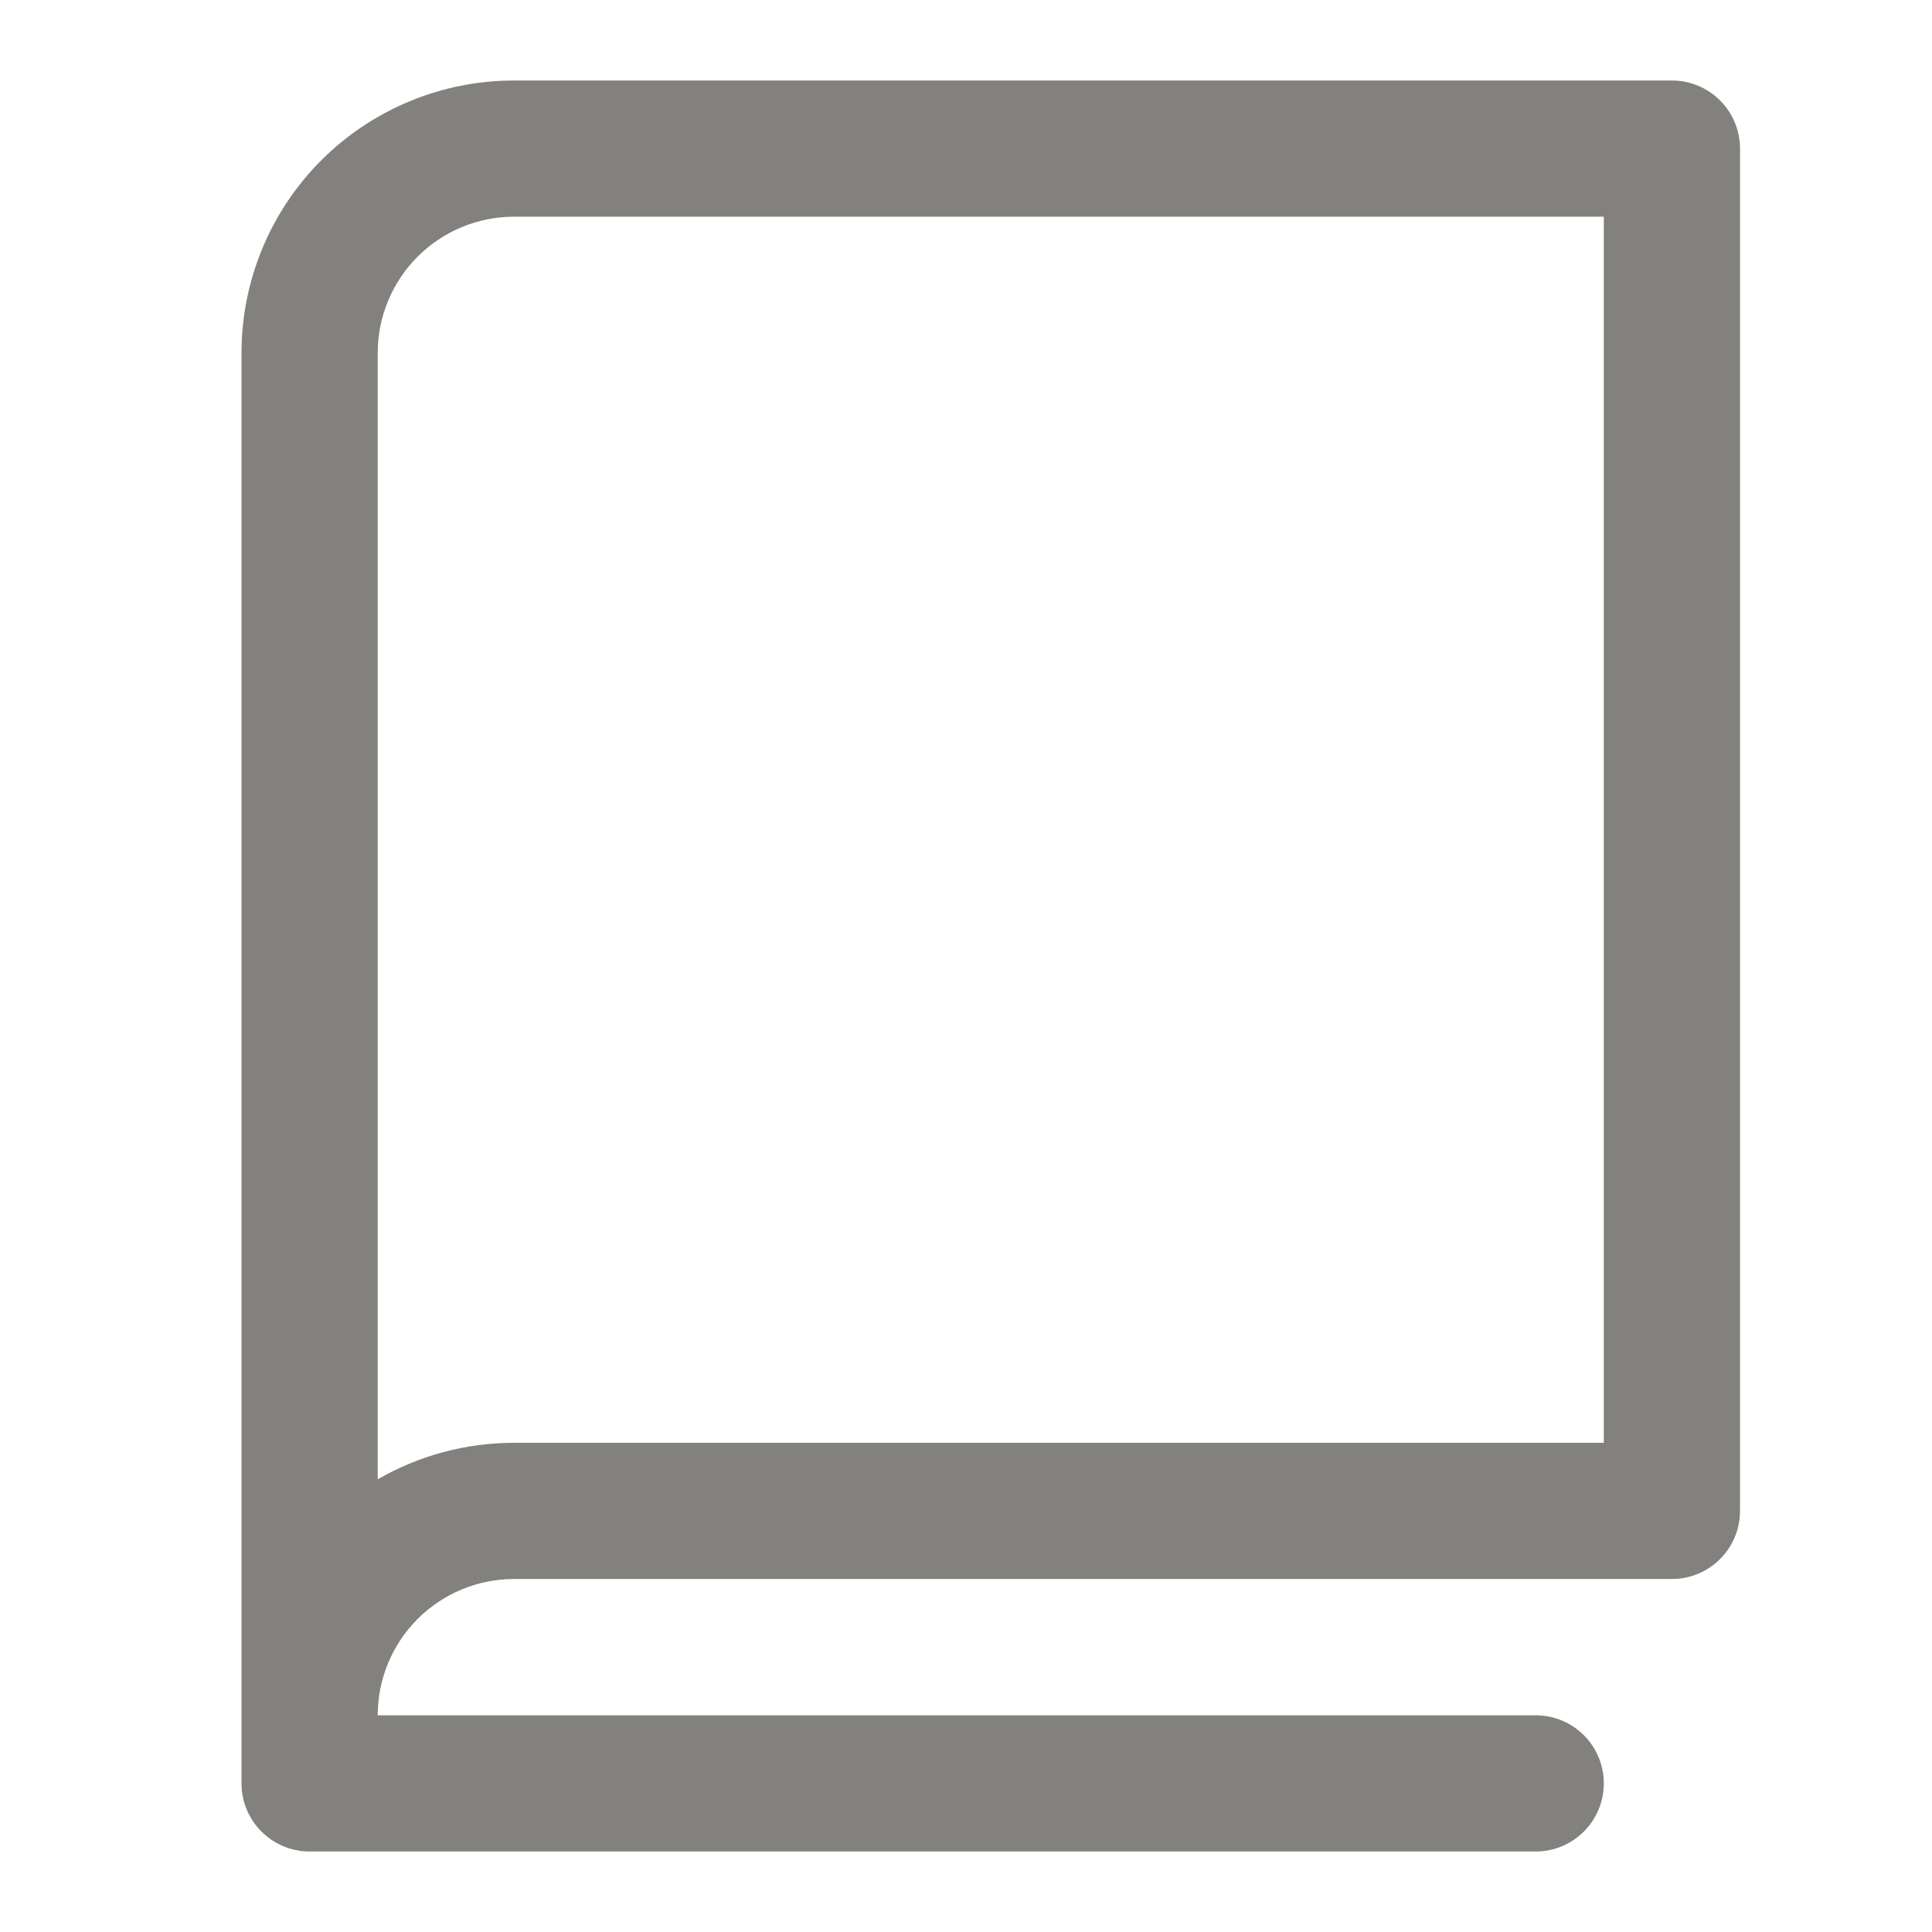
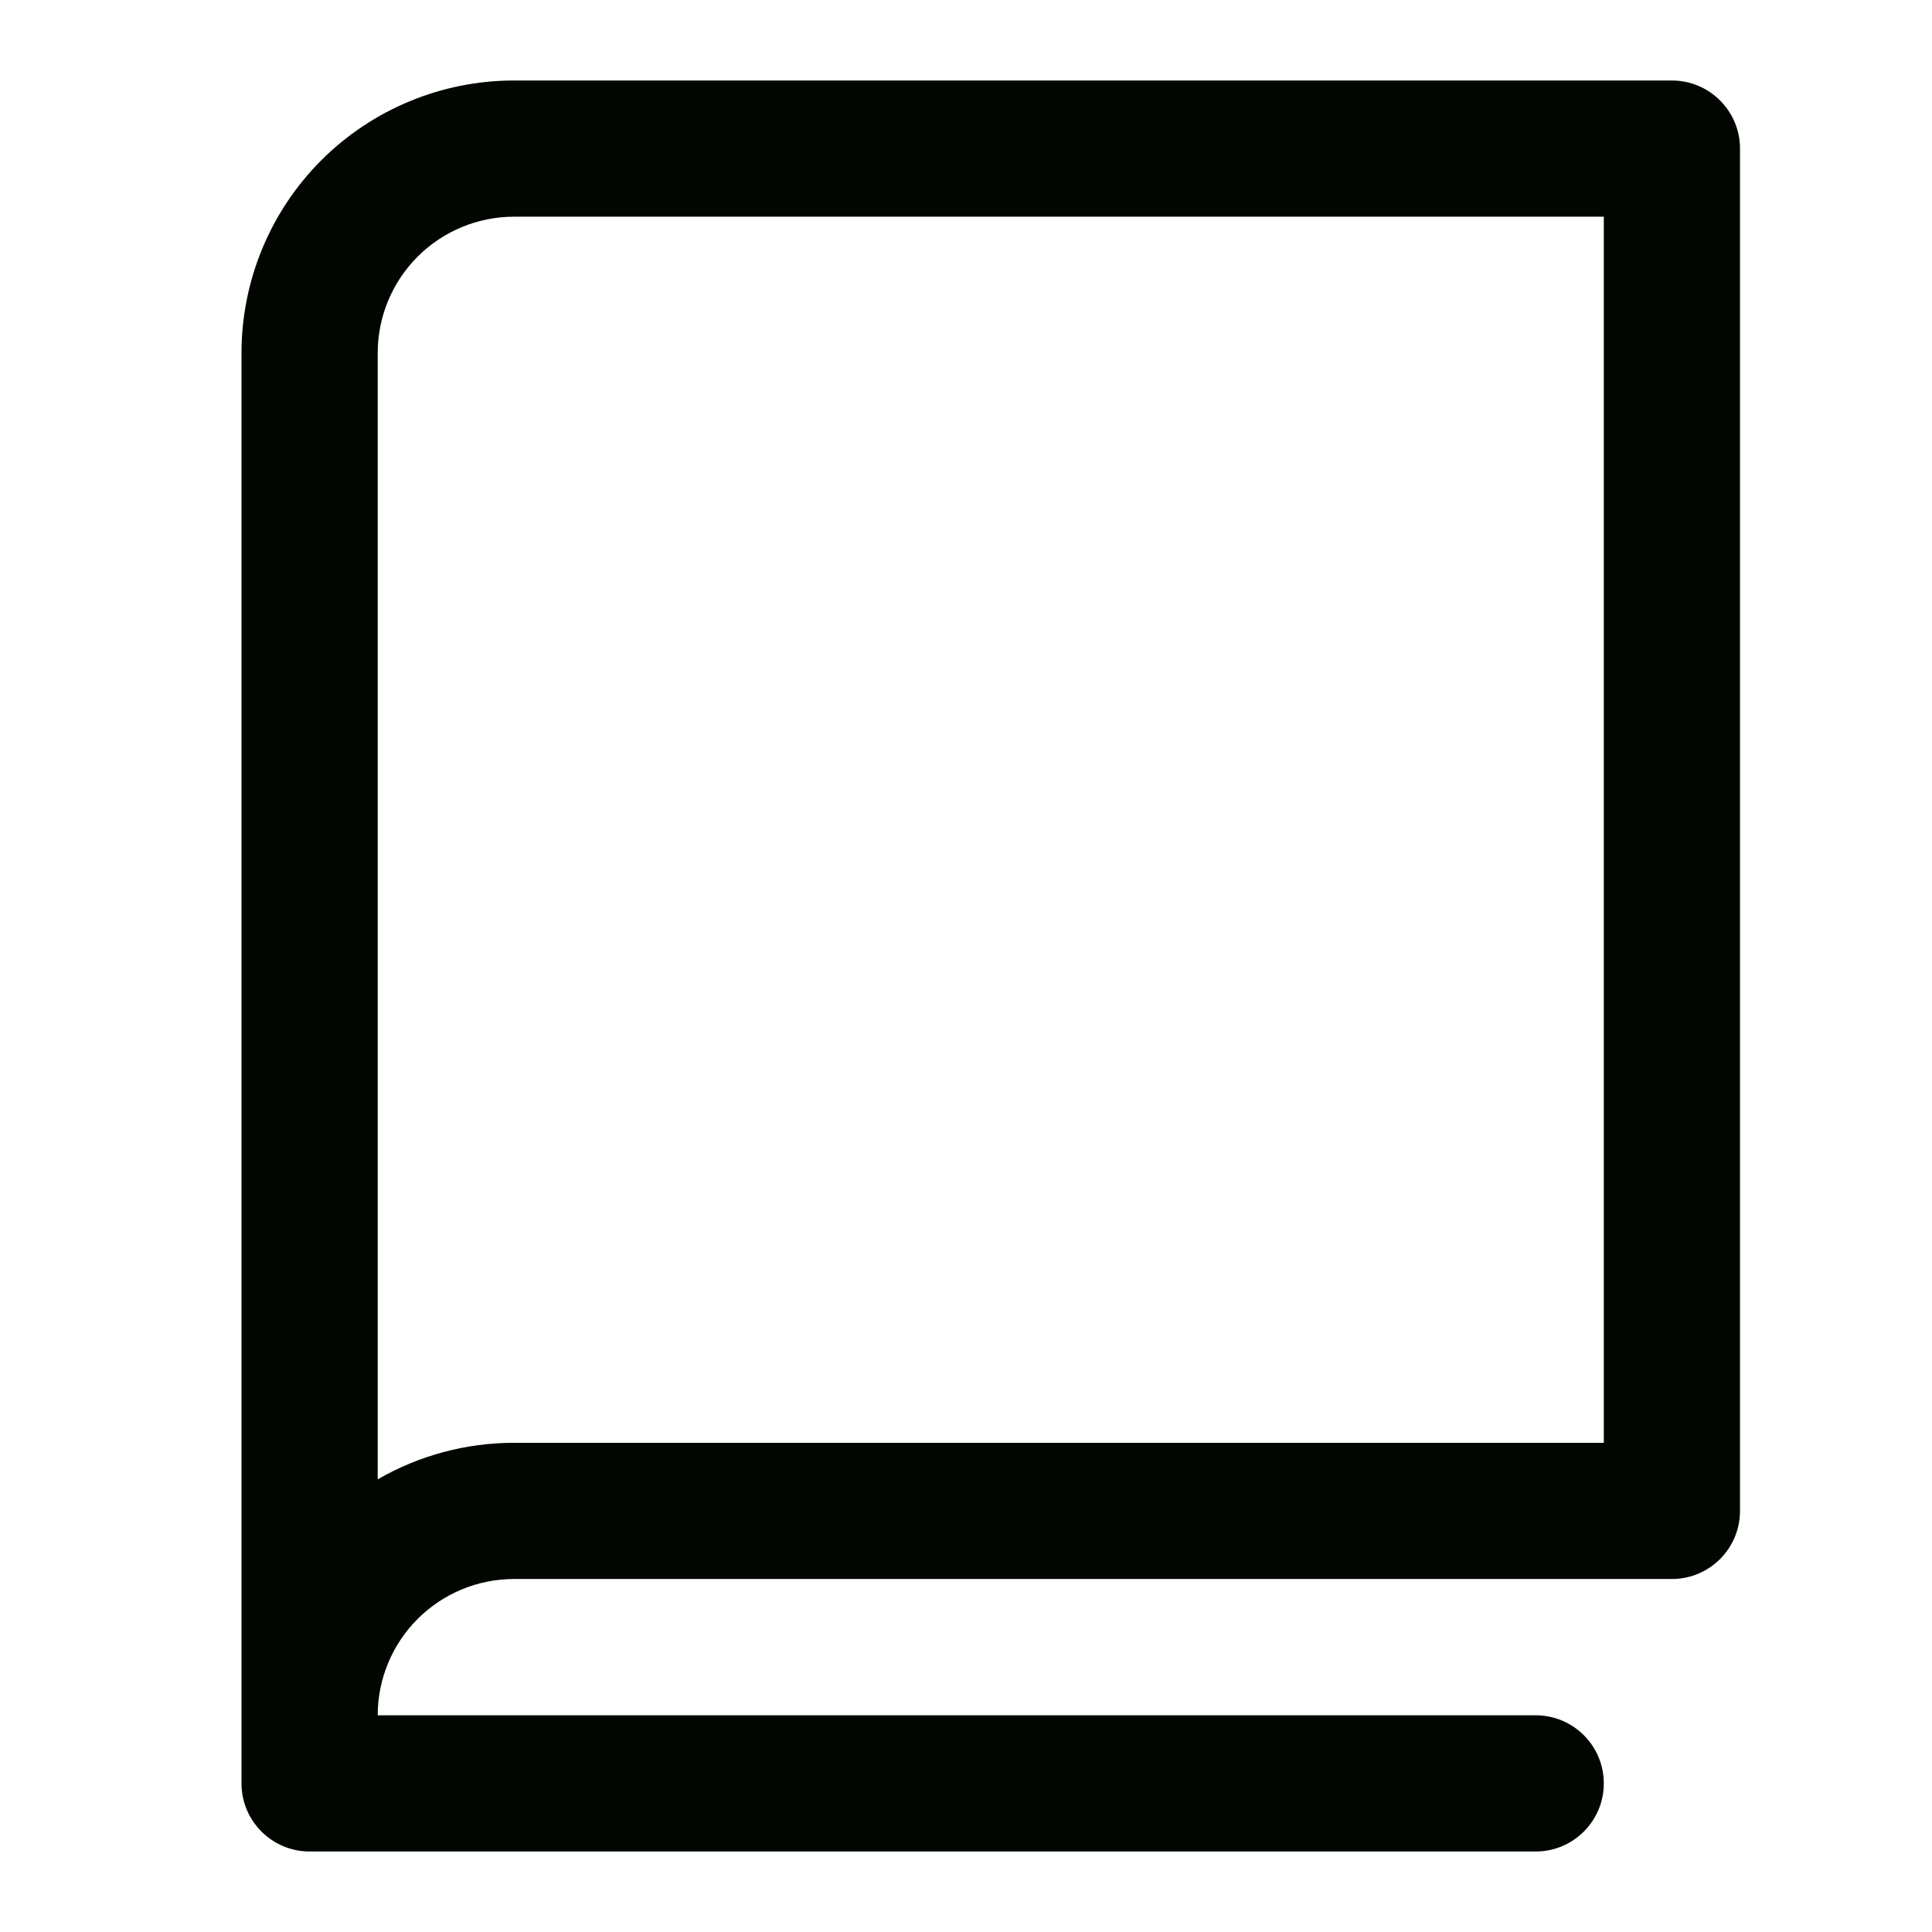
<svg xmlns="http://www.w3.org/2000/svg" width="24" height="24" viewBox="0 0 24 24" fill="none">
-   <path fill-rule="evenodd" clip-rule="evenodd" d="M6.385 1C5.487 1 4.626 1.357 3.991 1.991C3.357 2.626 3 3.487 3 4.385V21.308V22.154C3 22.621 3.379 23 3.846 23H19.077C19.544 23 19.923 22.621 19.923 22.154C19.923 21.686 19.544 21.308 19.077 21.308L4.692 21.308C4.692 20.859 4.871 20.428 5.188 20.111C5.505 19.794 5.936 19.615 6.385 19.615H20.769C21.236 19.615 21.615 19.236 21.615 18.769V1.846C21.615 1.379 21.236 1 20.769 1H6.385ZM6.385 17.923C5.785 17.923 5.202 18.082 4.692 18.377V4.385C4.692 3.936 4.871 3.505 5.188 3.188C5.505 2.871 5.936 2.692 6.385 2.692H19.923V17.923H6.385Z" fill="#83817E" />
+   <path fill-rule="evenodd" clip-rule="evenodd" d="M6.385 1C5.487 1 4.626 1.357 3.991 1.991C3.357 2.626 3 3.487 3 4.385V21.308V22.154C3 22.621 3.379 23 3.846 23H19.077C19.544 23 19.923 22.621 19.923 22.154C19.923 21.686 19.544 21.308 19.077 21.308L4.692 21.308C4.692 20.859 4.871 20.428 5.188 20.111C5.505 19.794 5.936 19.615 6.385 19.615H20.769C21.236 19.615 21.615 19.236 21.615 18.769V1.846C21.615 1.379 21.236 1 20.769 1H6.385ZM6.385 17.923C5.785 17.923 5.202 18.082 4.692 18.377V4.385C4.692 3.936 4.871 3.505 5.188 3.188C5.505 2.871 5.936 2.692 6.385 2.692H19.923V17.923H6.385Z" fill="#010700" />
</svg>
